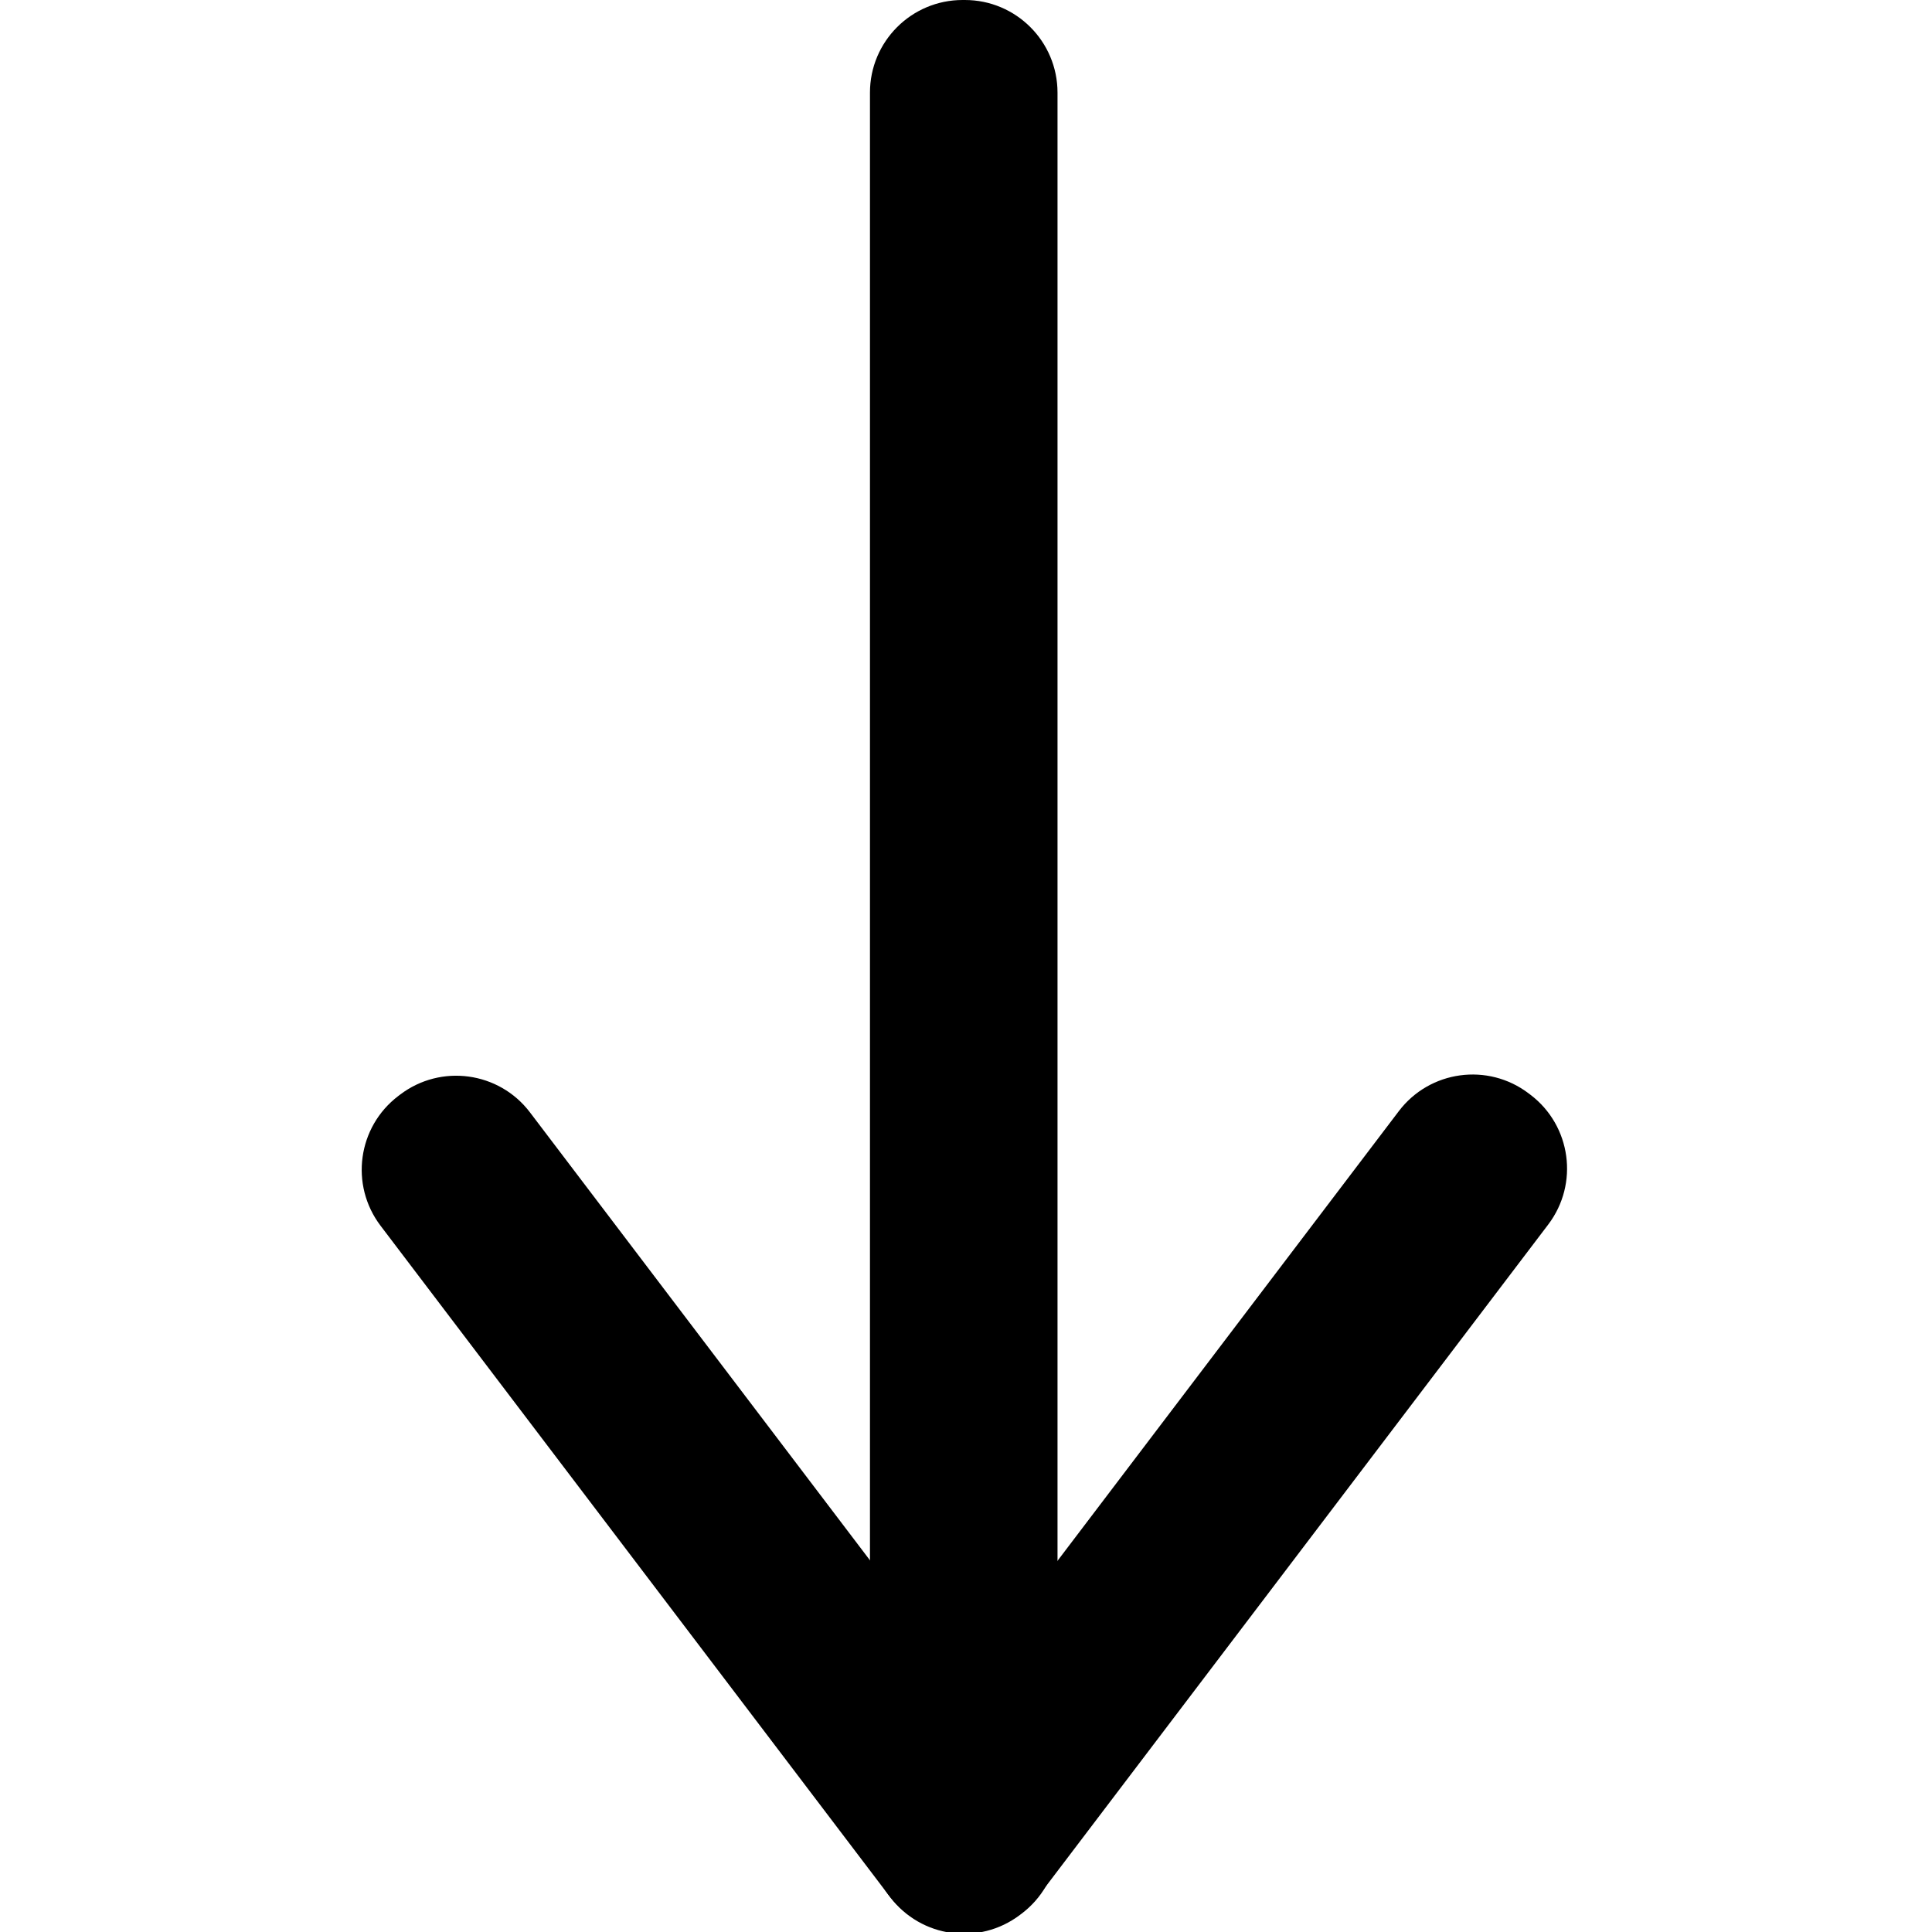
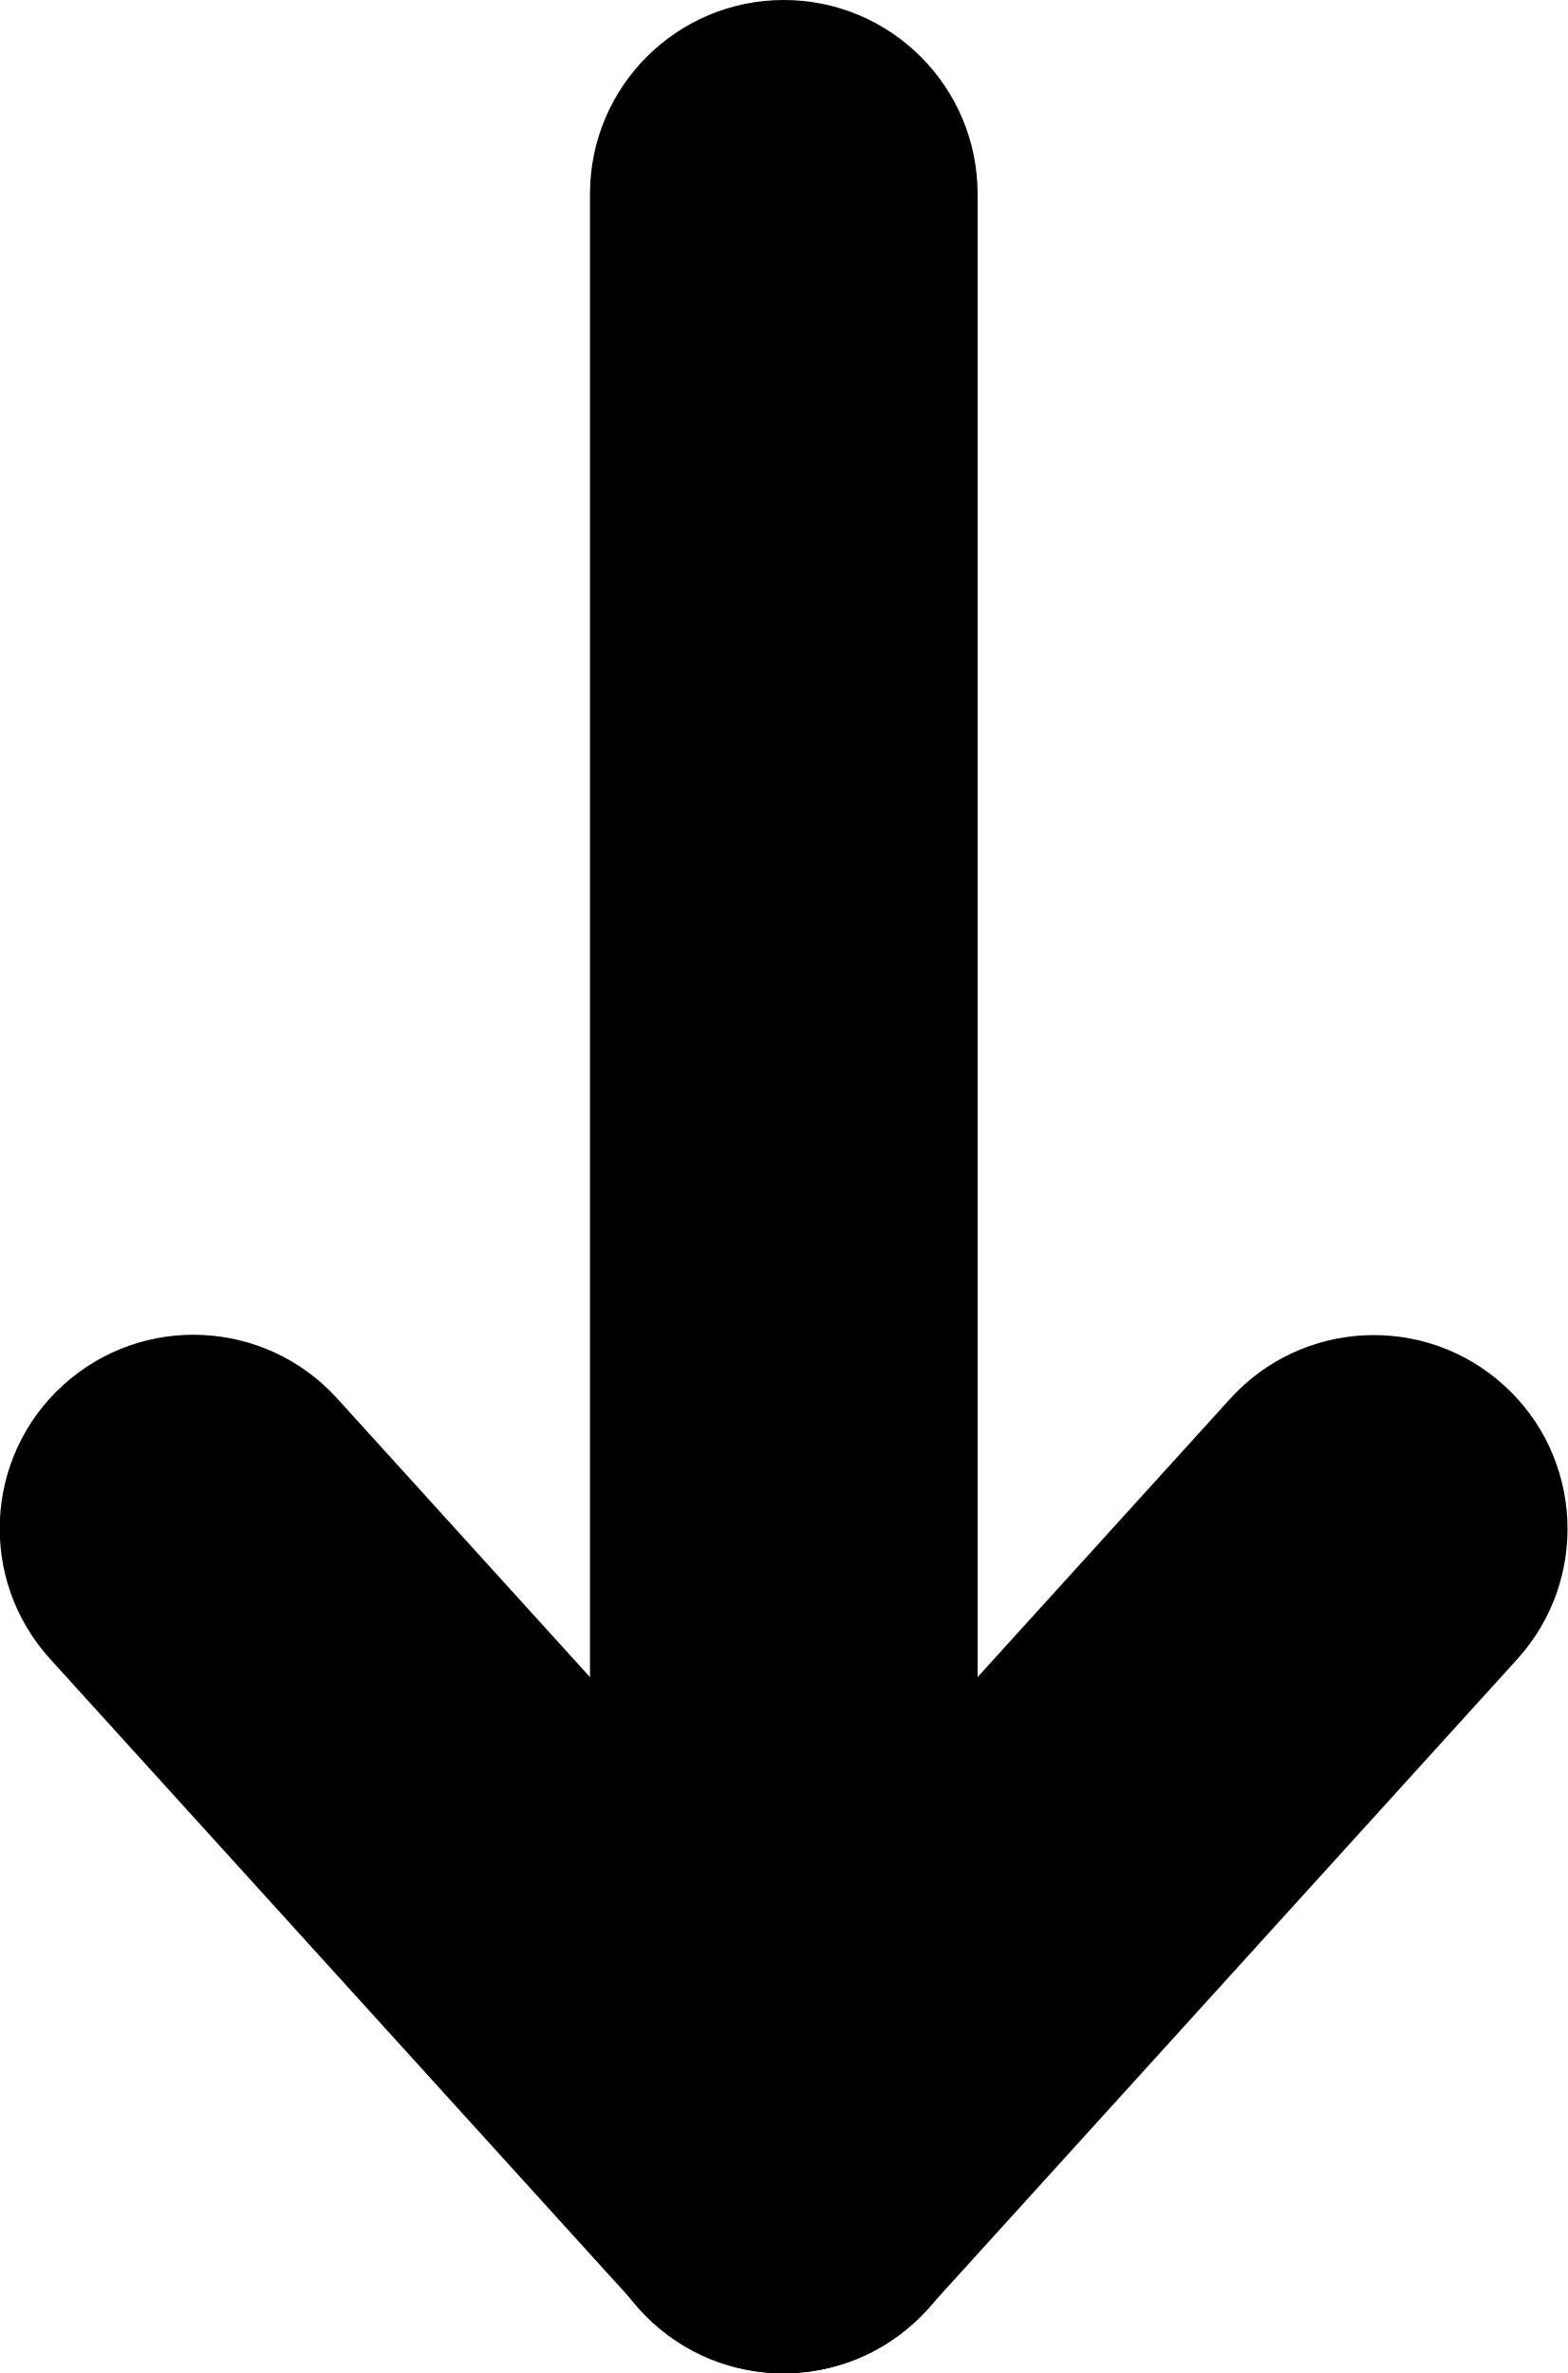
- <svg xmlns="http://www.w3.org/2000/svg" id="f39c9592-c8d7-43aa-adfb-b20e85069b09" width="1em" height="1em" viewBox="0 0 5.33 8.55">
-   <rect x="3.65" y="7.59" width="8.55" height="0.83" rx="0.41" transform="translate(10.66 -3.65) rotate(90)" />
-   <rect x="4.53" y="9.97" width="4.55" height="0.83" rx="0.41" transform="translate(5.69 -5.04) rotate(52.8)" />
-   <rect x="6.78" y="9.97" width="4.55" height="0.83" rx="0.41" transform="translate(17.53 5.72) rotate(127.2)" />
+ <svg xmlns="http://www.w3.org/2000/svg" width="5.576" height="8.442" viewBox="0 0 5.576 8.442">
+   <rect x="8.36" y="8.123" width="1.379" height="4.505" rx="0.69" transform="translate(4.1071 -7.1683) rotate(42.2183)" />
+   <rect x="2.099" width="1.379" height="8.442" rx="0.69" />
+   <rect x="6.261" y="8.123" width="1.379" height="4.505" rx="0.69" transform="translate(13.858 9.6089) rotate(137.7816)" />
</svg>
